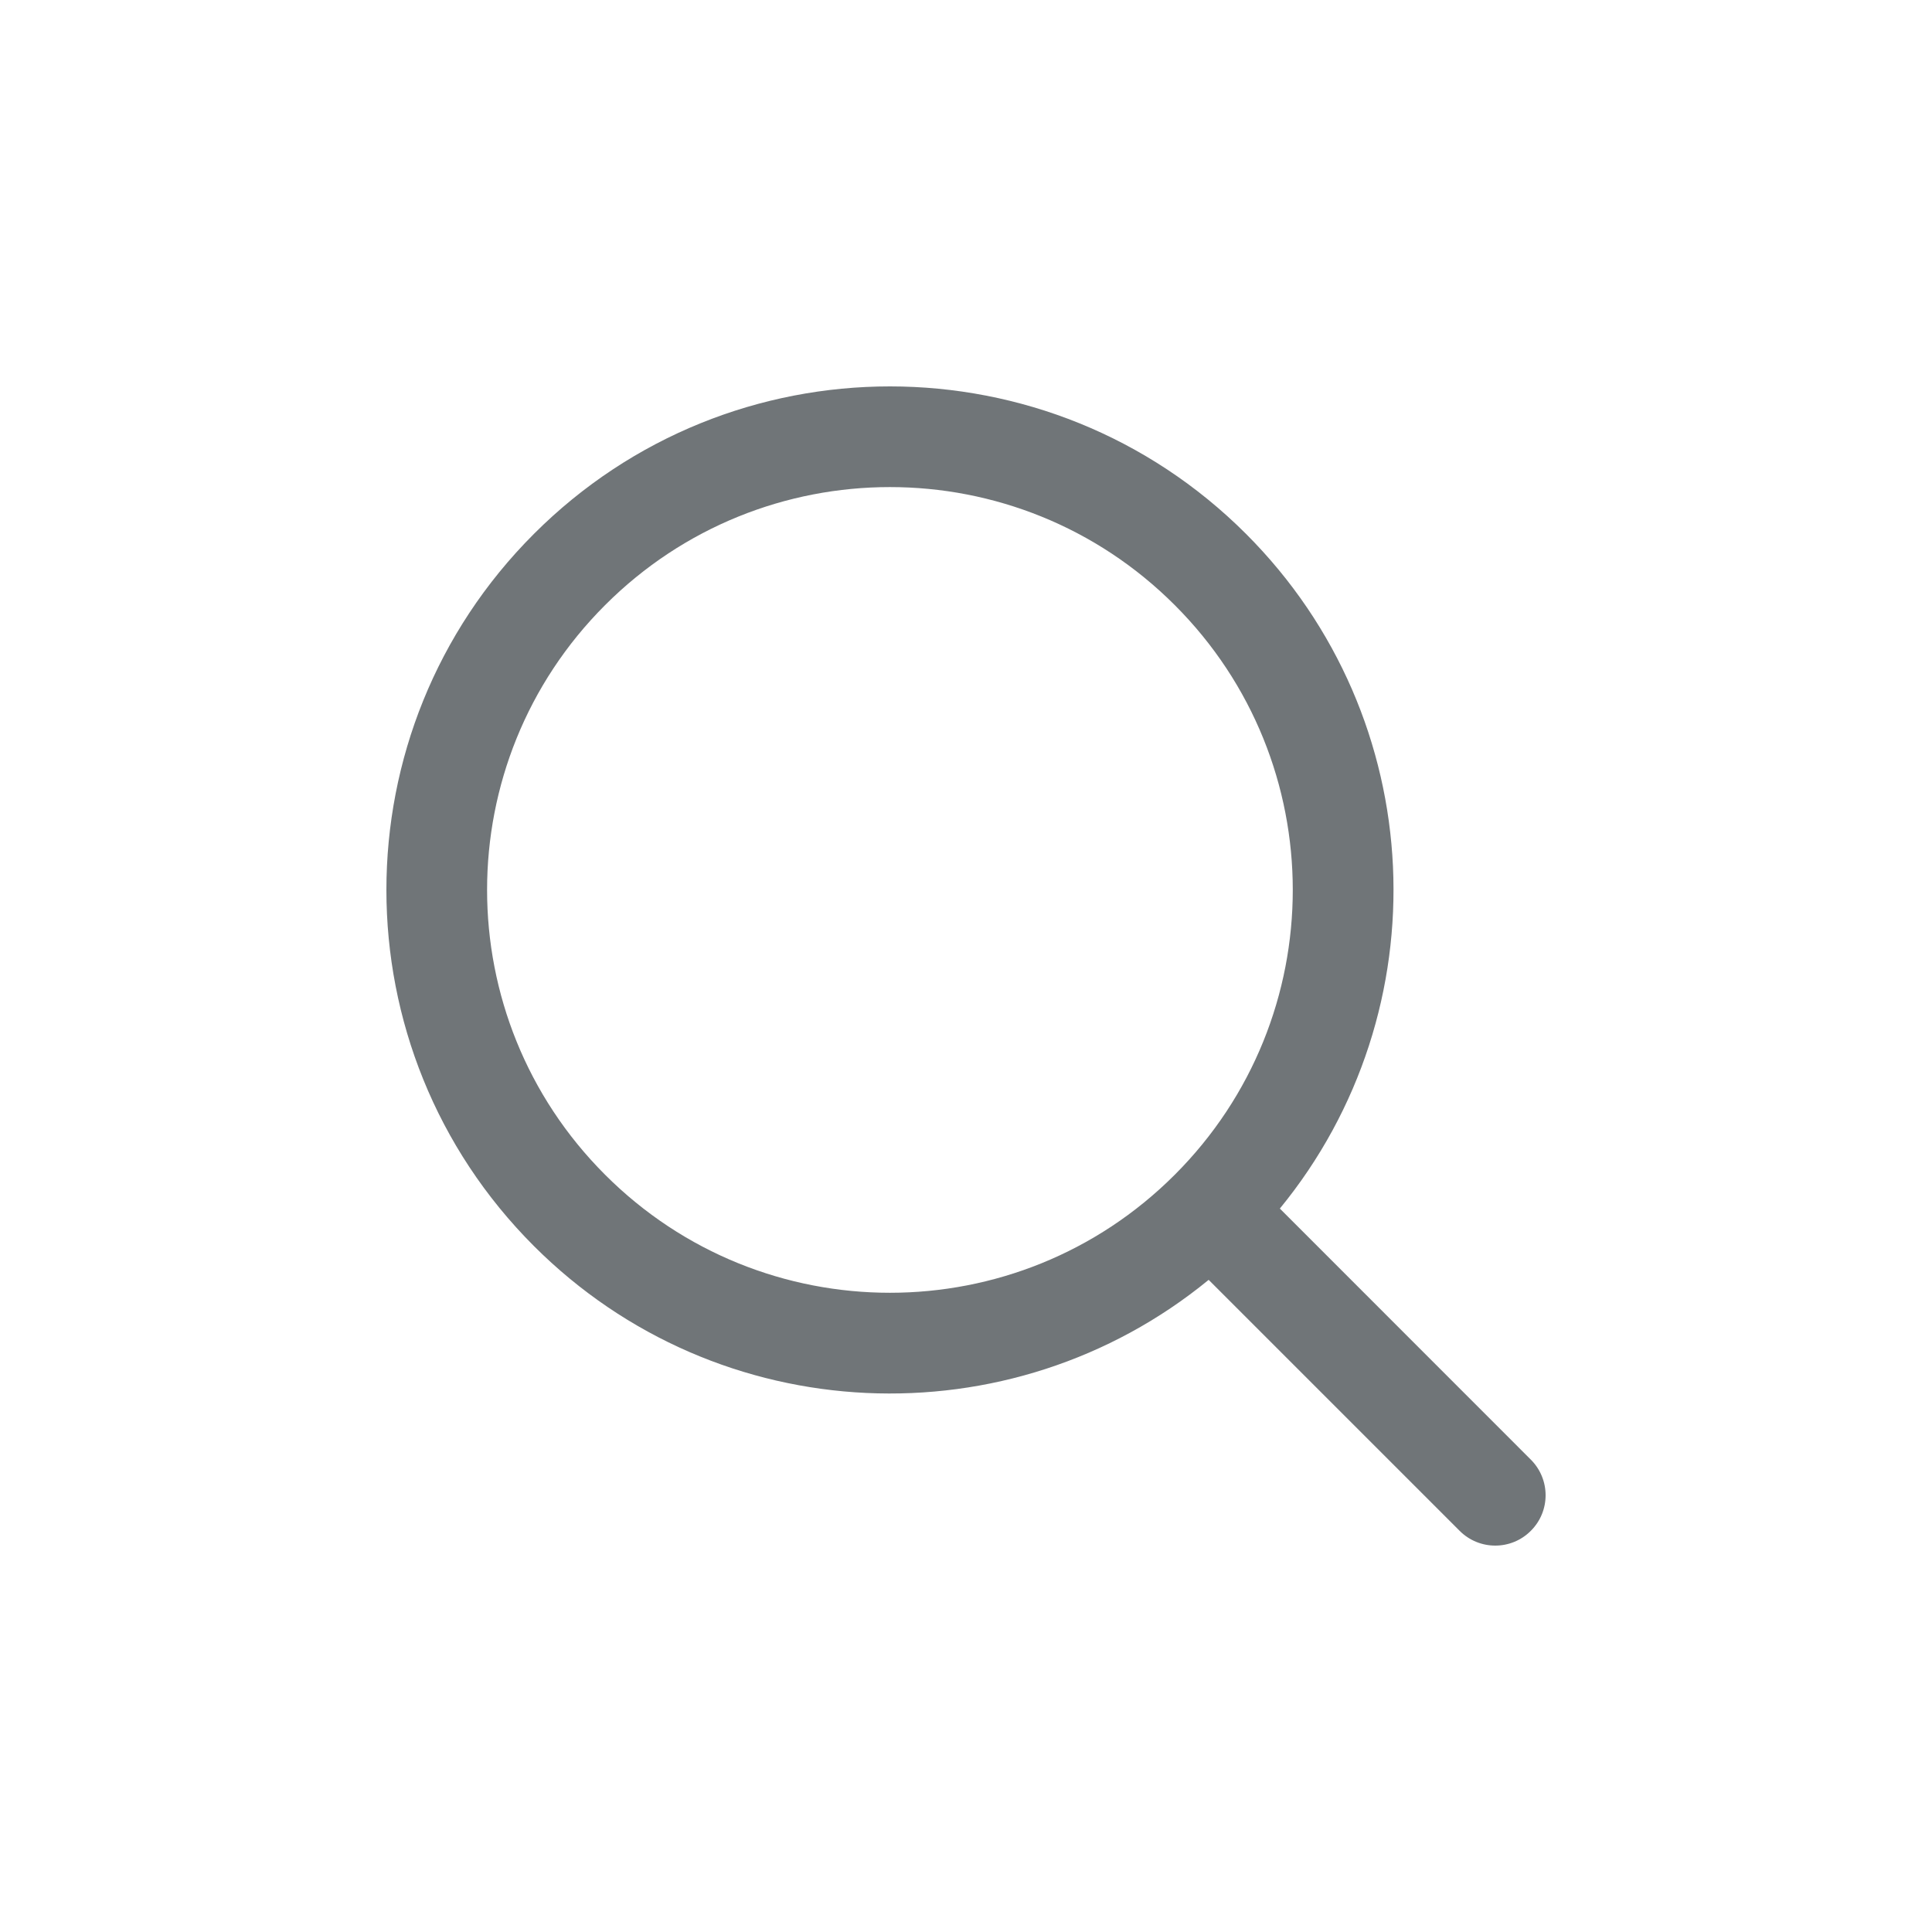
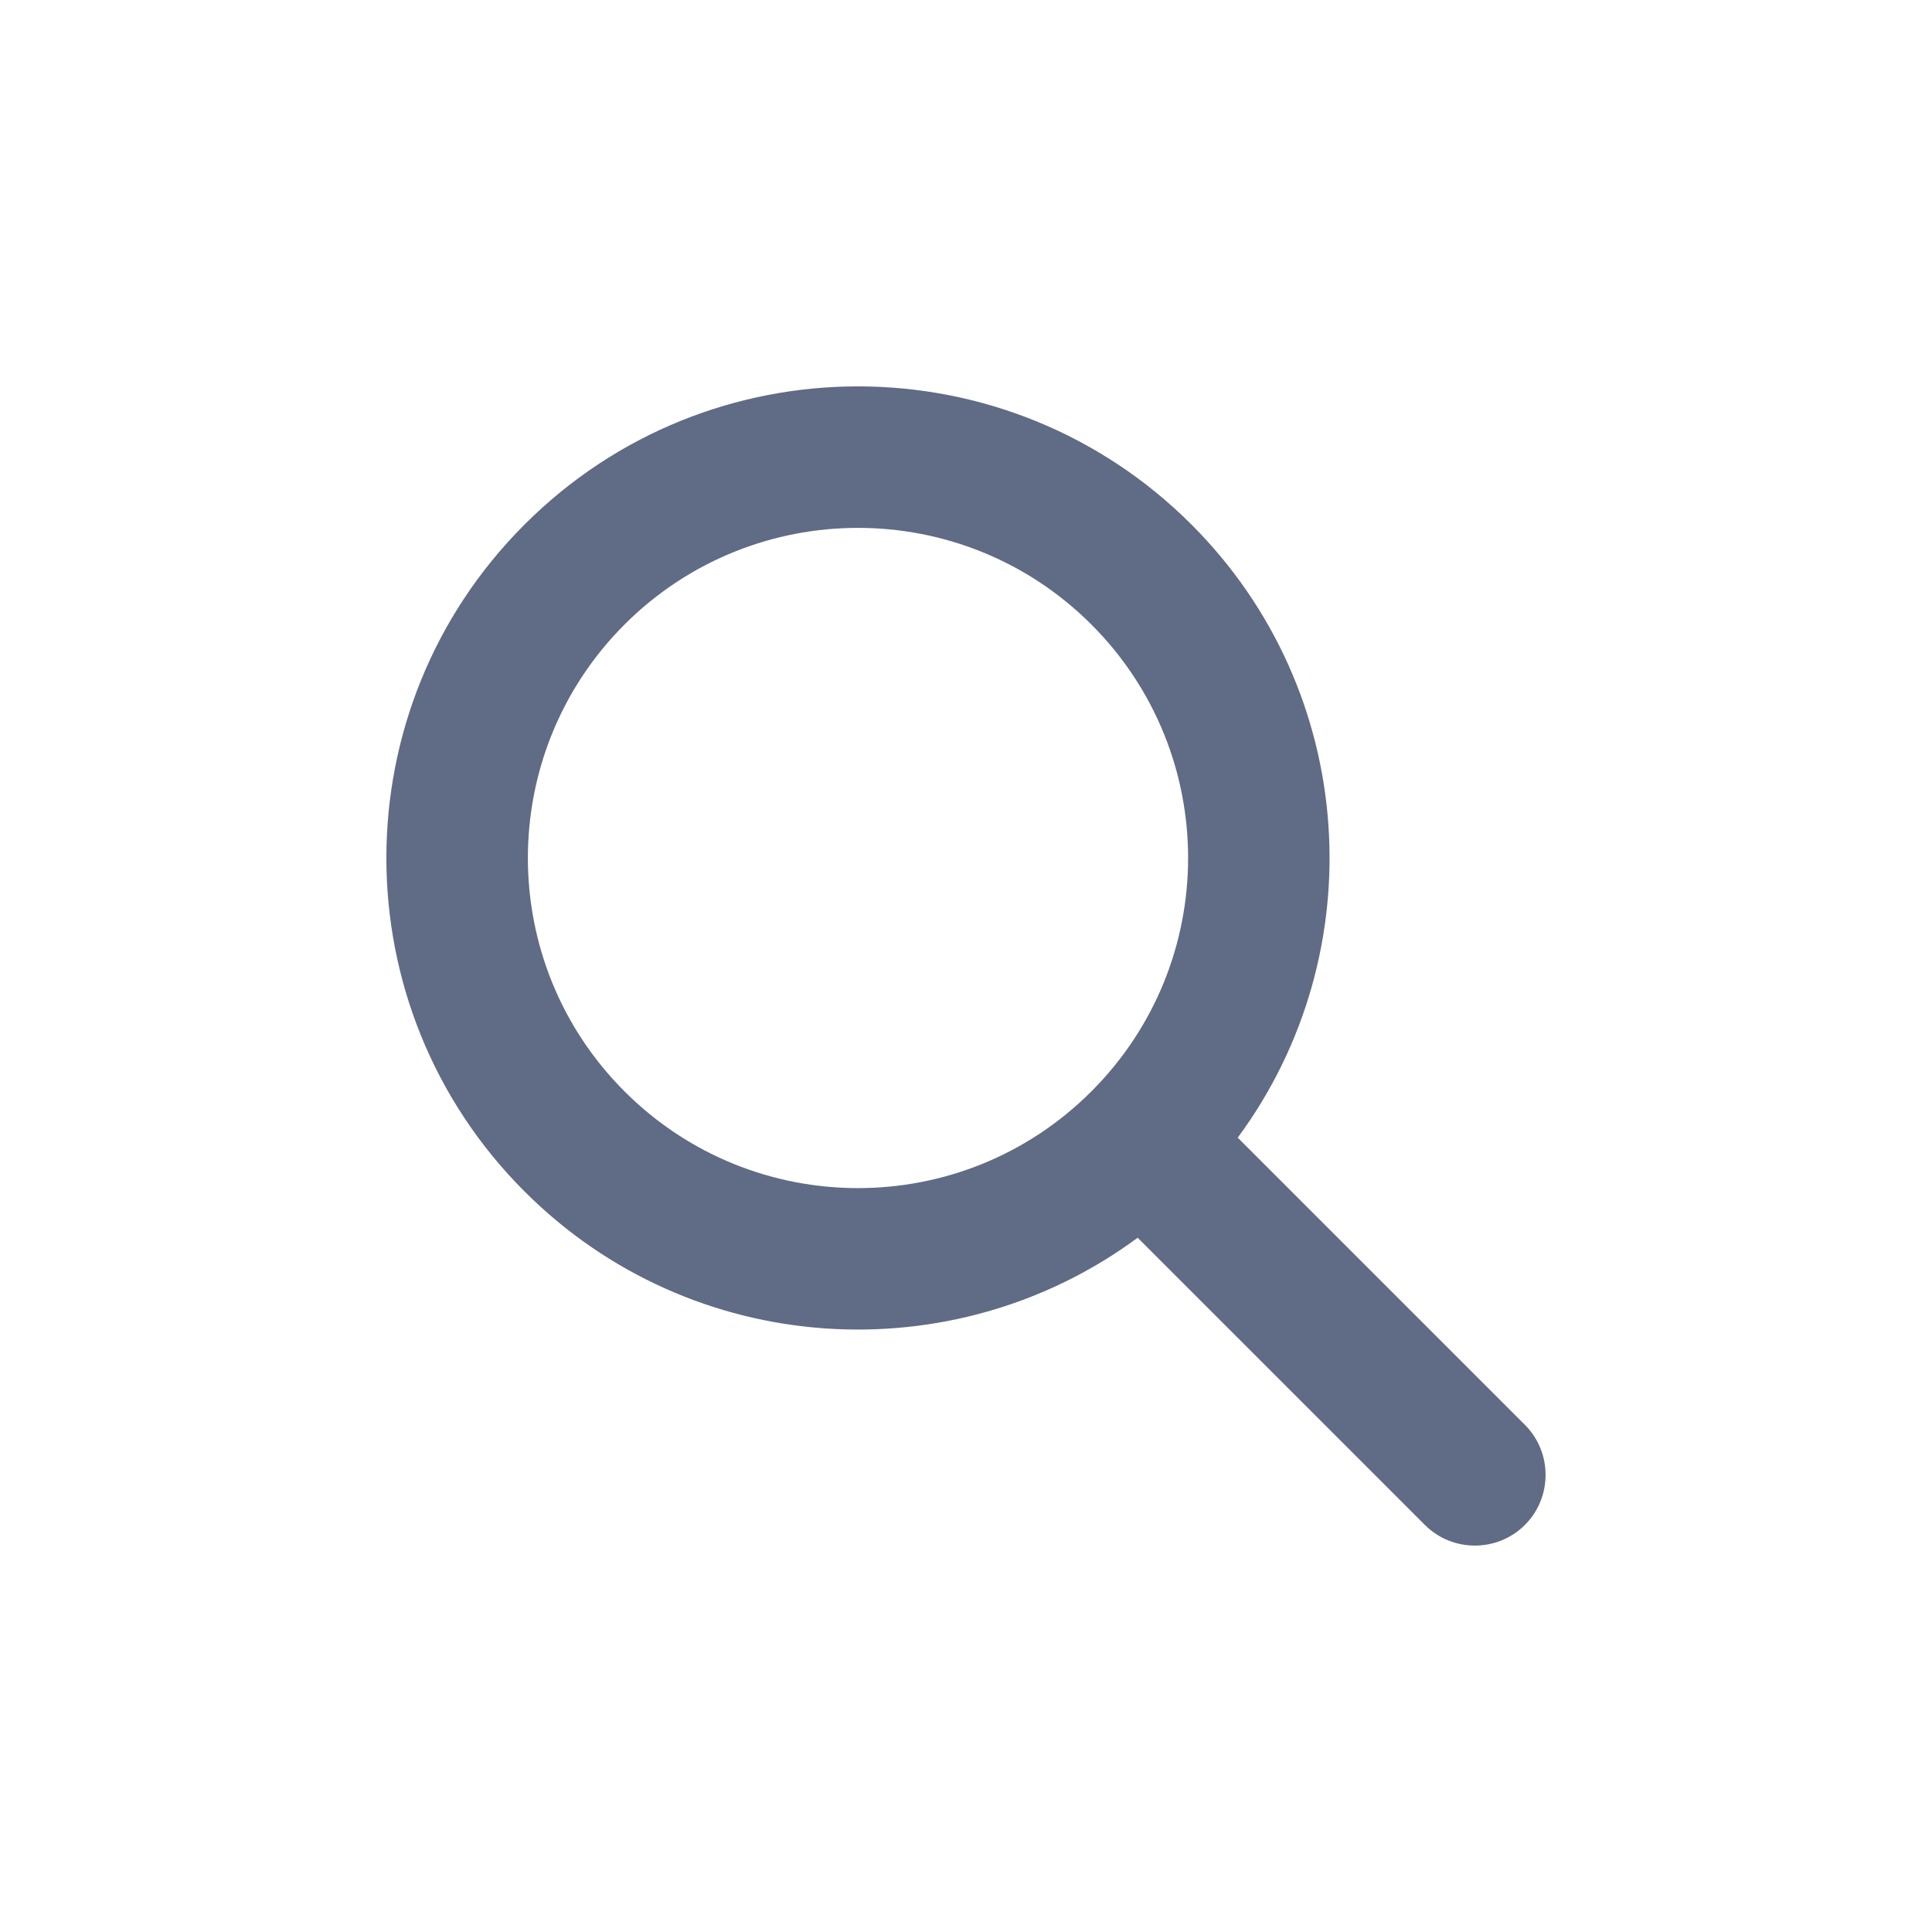
<svg xmlns="http://www.w3.org/2000/svg" width="20" height="20" viewBox="0 0 20 20">
-   <path fill="#707578" fill-rule="evenodd" d="M5.527,5.527 C7.562,3.491 10.863,3.491 12.899,5.527 C14.81,7.438 14.927,10.464 13.249,12.511 L15.847,15.11 C16.051,15.314 16.051,15.644 15.847,15.847 C15.644,16.051 15.314,16.051 15.11,15.847 L12.512,13.249 C10.464,14.927 7.438,14.81 5.527,12.899 C3.491,10.863 3.491,7.562 5.527,5.527 Z M6.264,6.264 C4.635,7.892 4.635,10.533 6.264,12.161 C7.892,13.79 10.533,13.79 12.161,12.161 C13.79,10.533 13.79,7.892 12.161,6.264 C10.533,4.635 7.892,4.635 6.264,6.264 Z" />
+   <path fill="#606B85" fill-rule="evenodd" d="M5.43,5.43 C7.336,3.523 10.427,3.523 12.334,5.43 C14.064,7.16 14.224,9.866 12.813,11.777 L15.786,14.75 C16.071,15.036 16.071,15.5 15.786,15.786 C15.5,16.071 15.036,16.071 14.75,15.786 L11.777,12.813 C9.867,14.224 7.16,14.064 5.43,12.334 C3.523,10.427 3.523,7.336 5.43,5.43 Z M6.465,6.465 C5.131,7.8 5.131,9.964 6.465,11.298 C7.8,12.633 9.964,12.633 11.298,11.298 C12.633,9.964 12.633,7.8 11.298,6.465 C9.964,5.131 7.8,5.131 6.465,6.465 Z" />
</svg>
